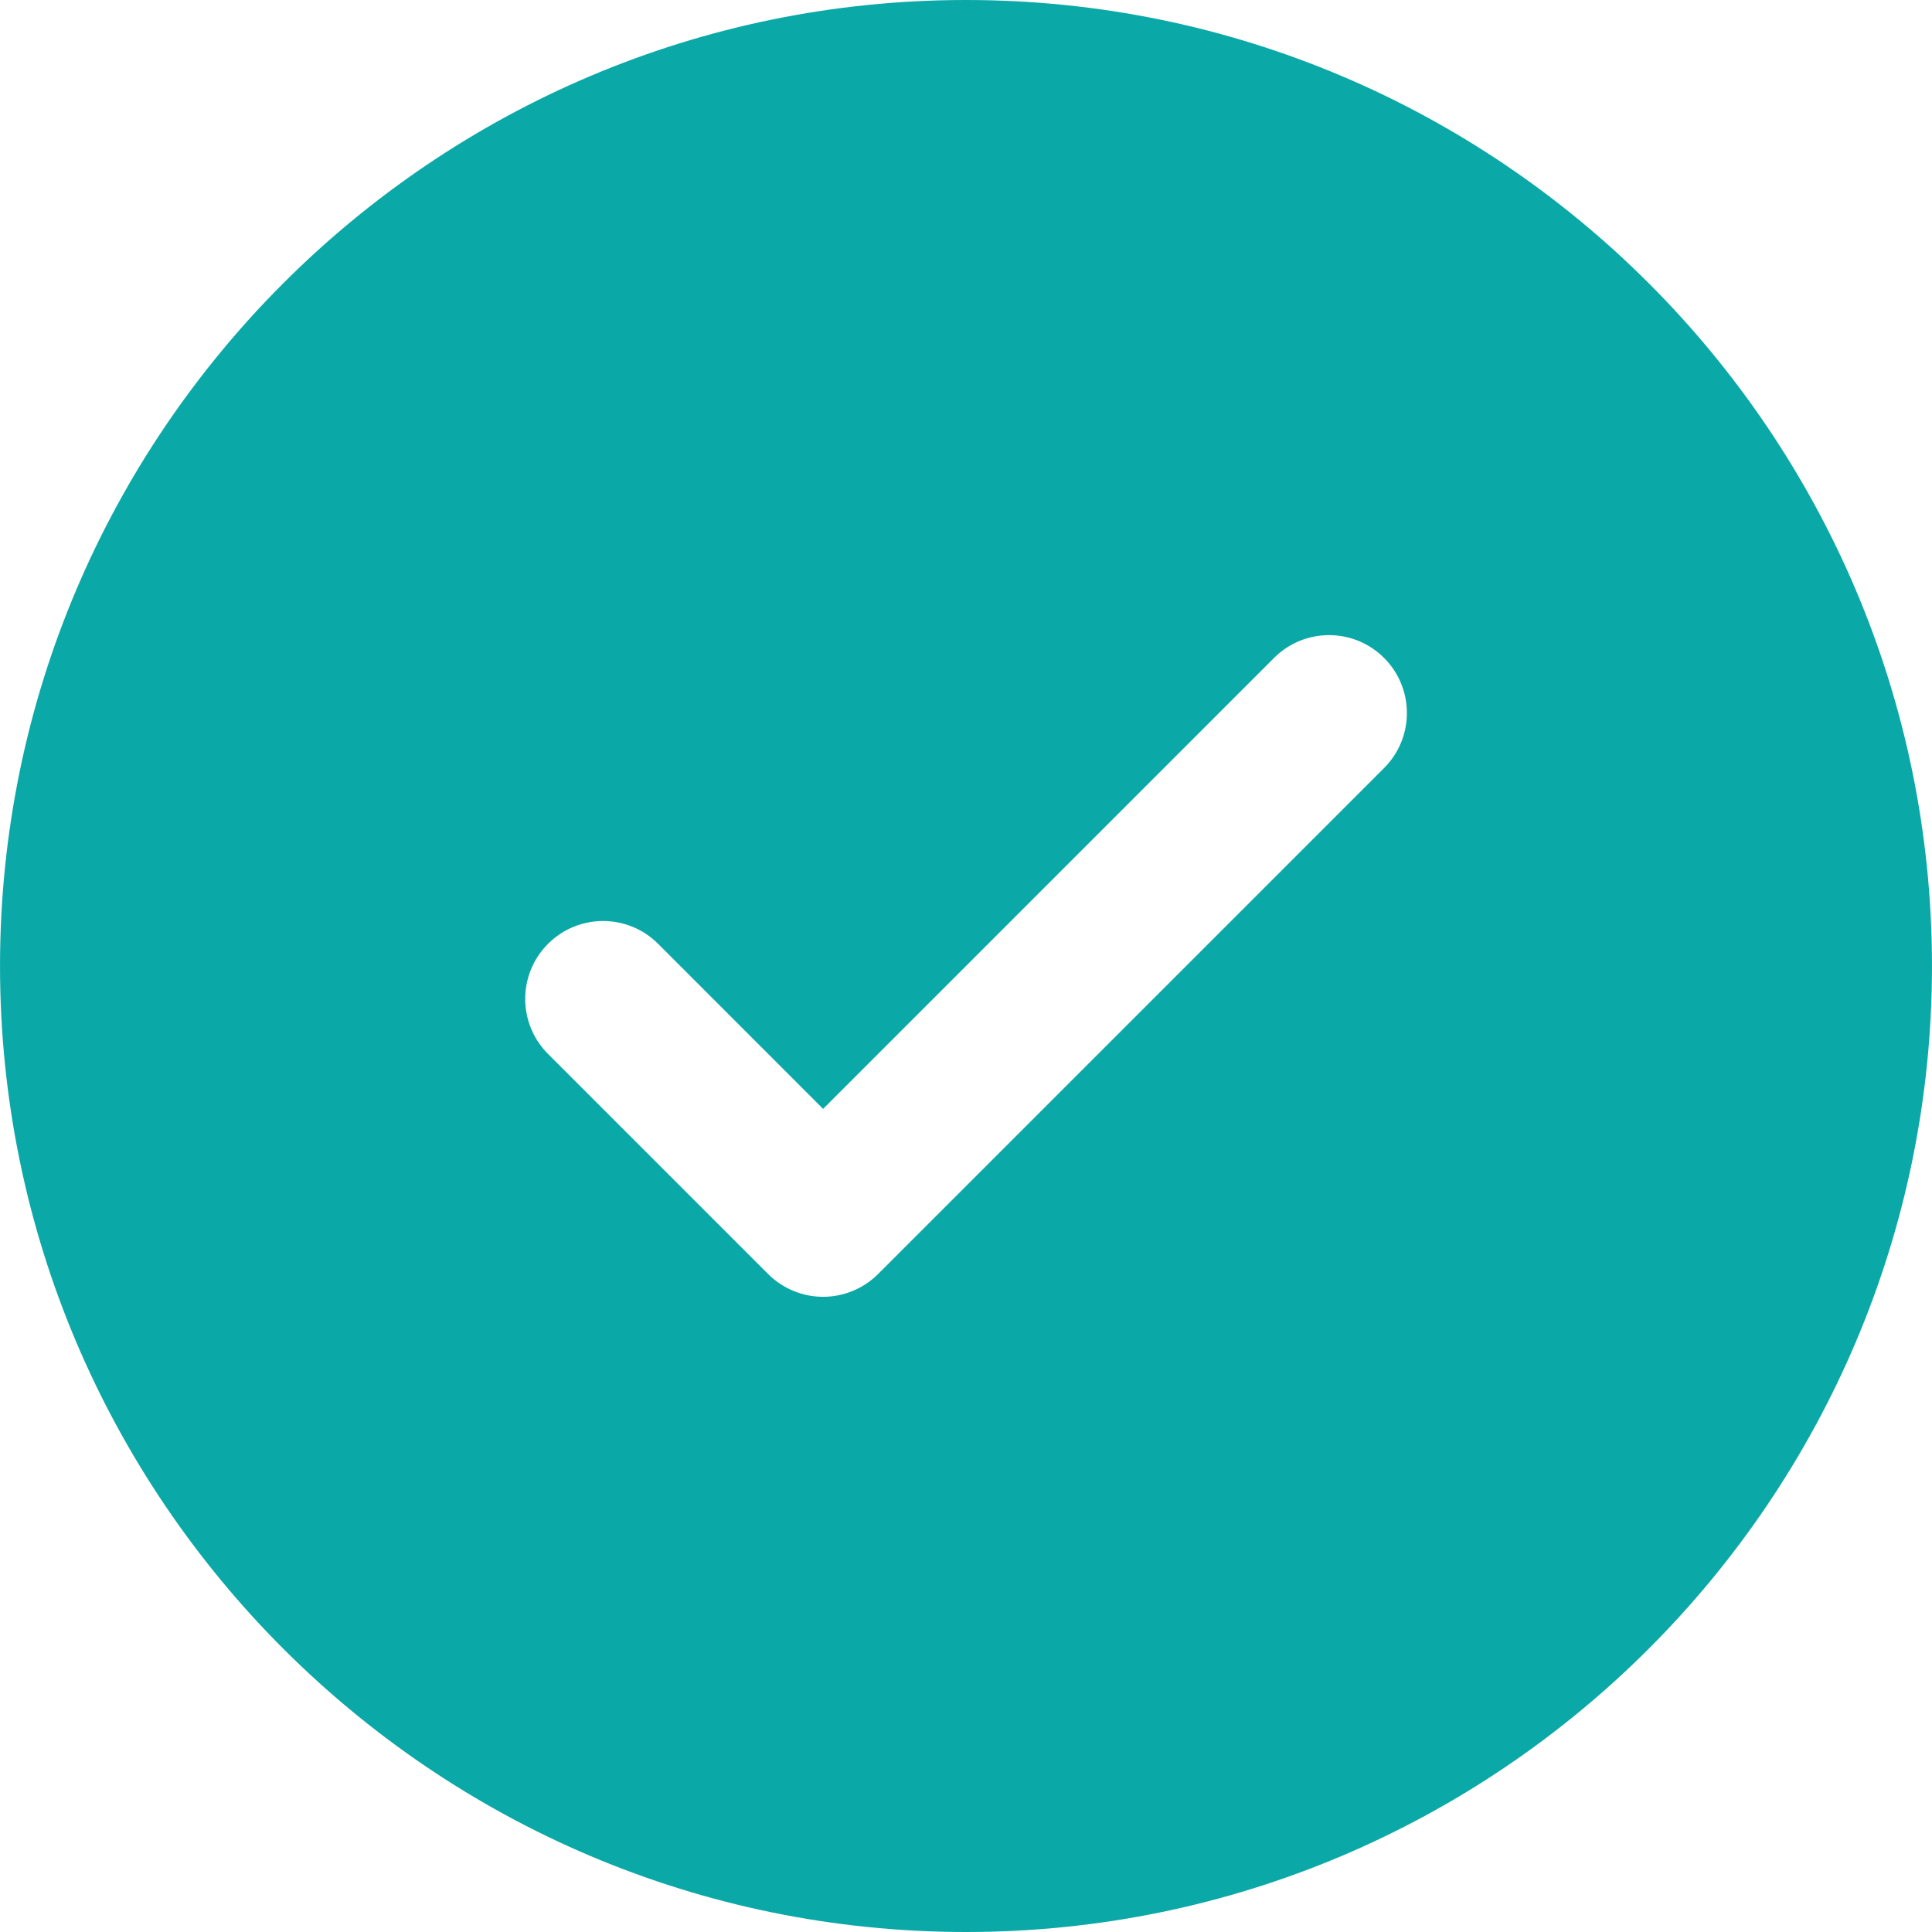
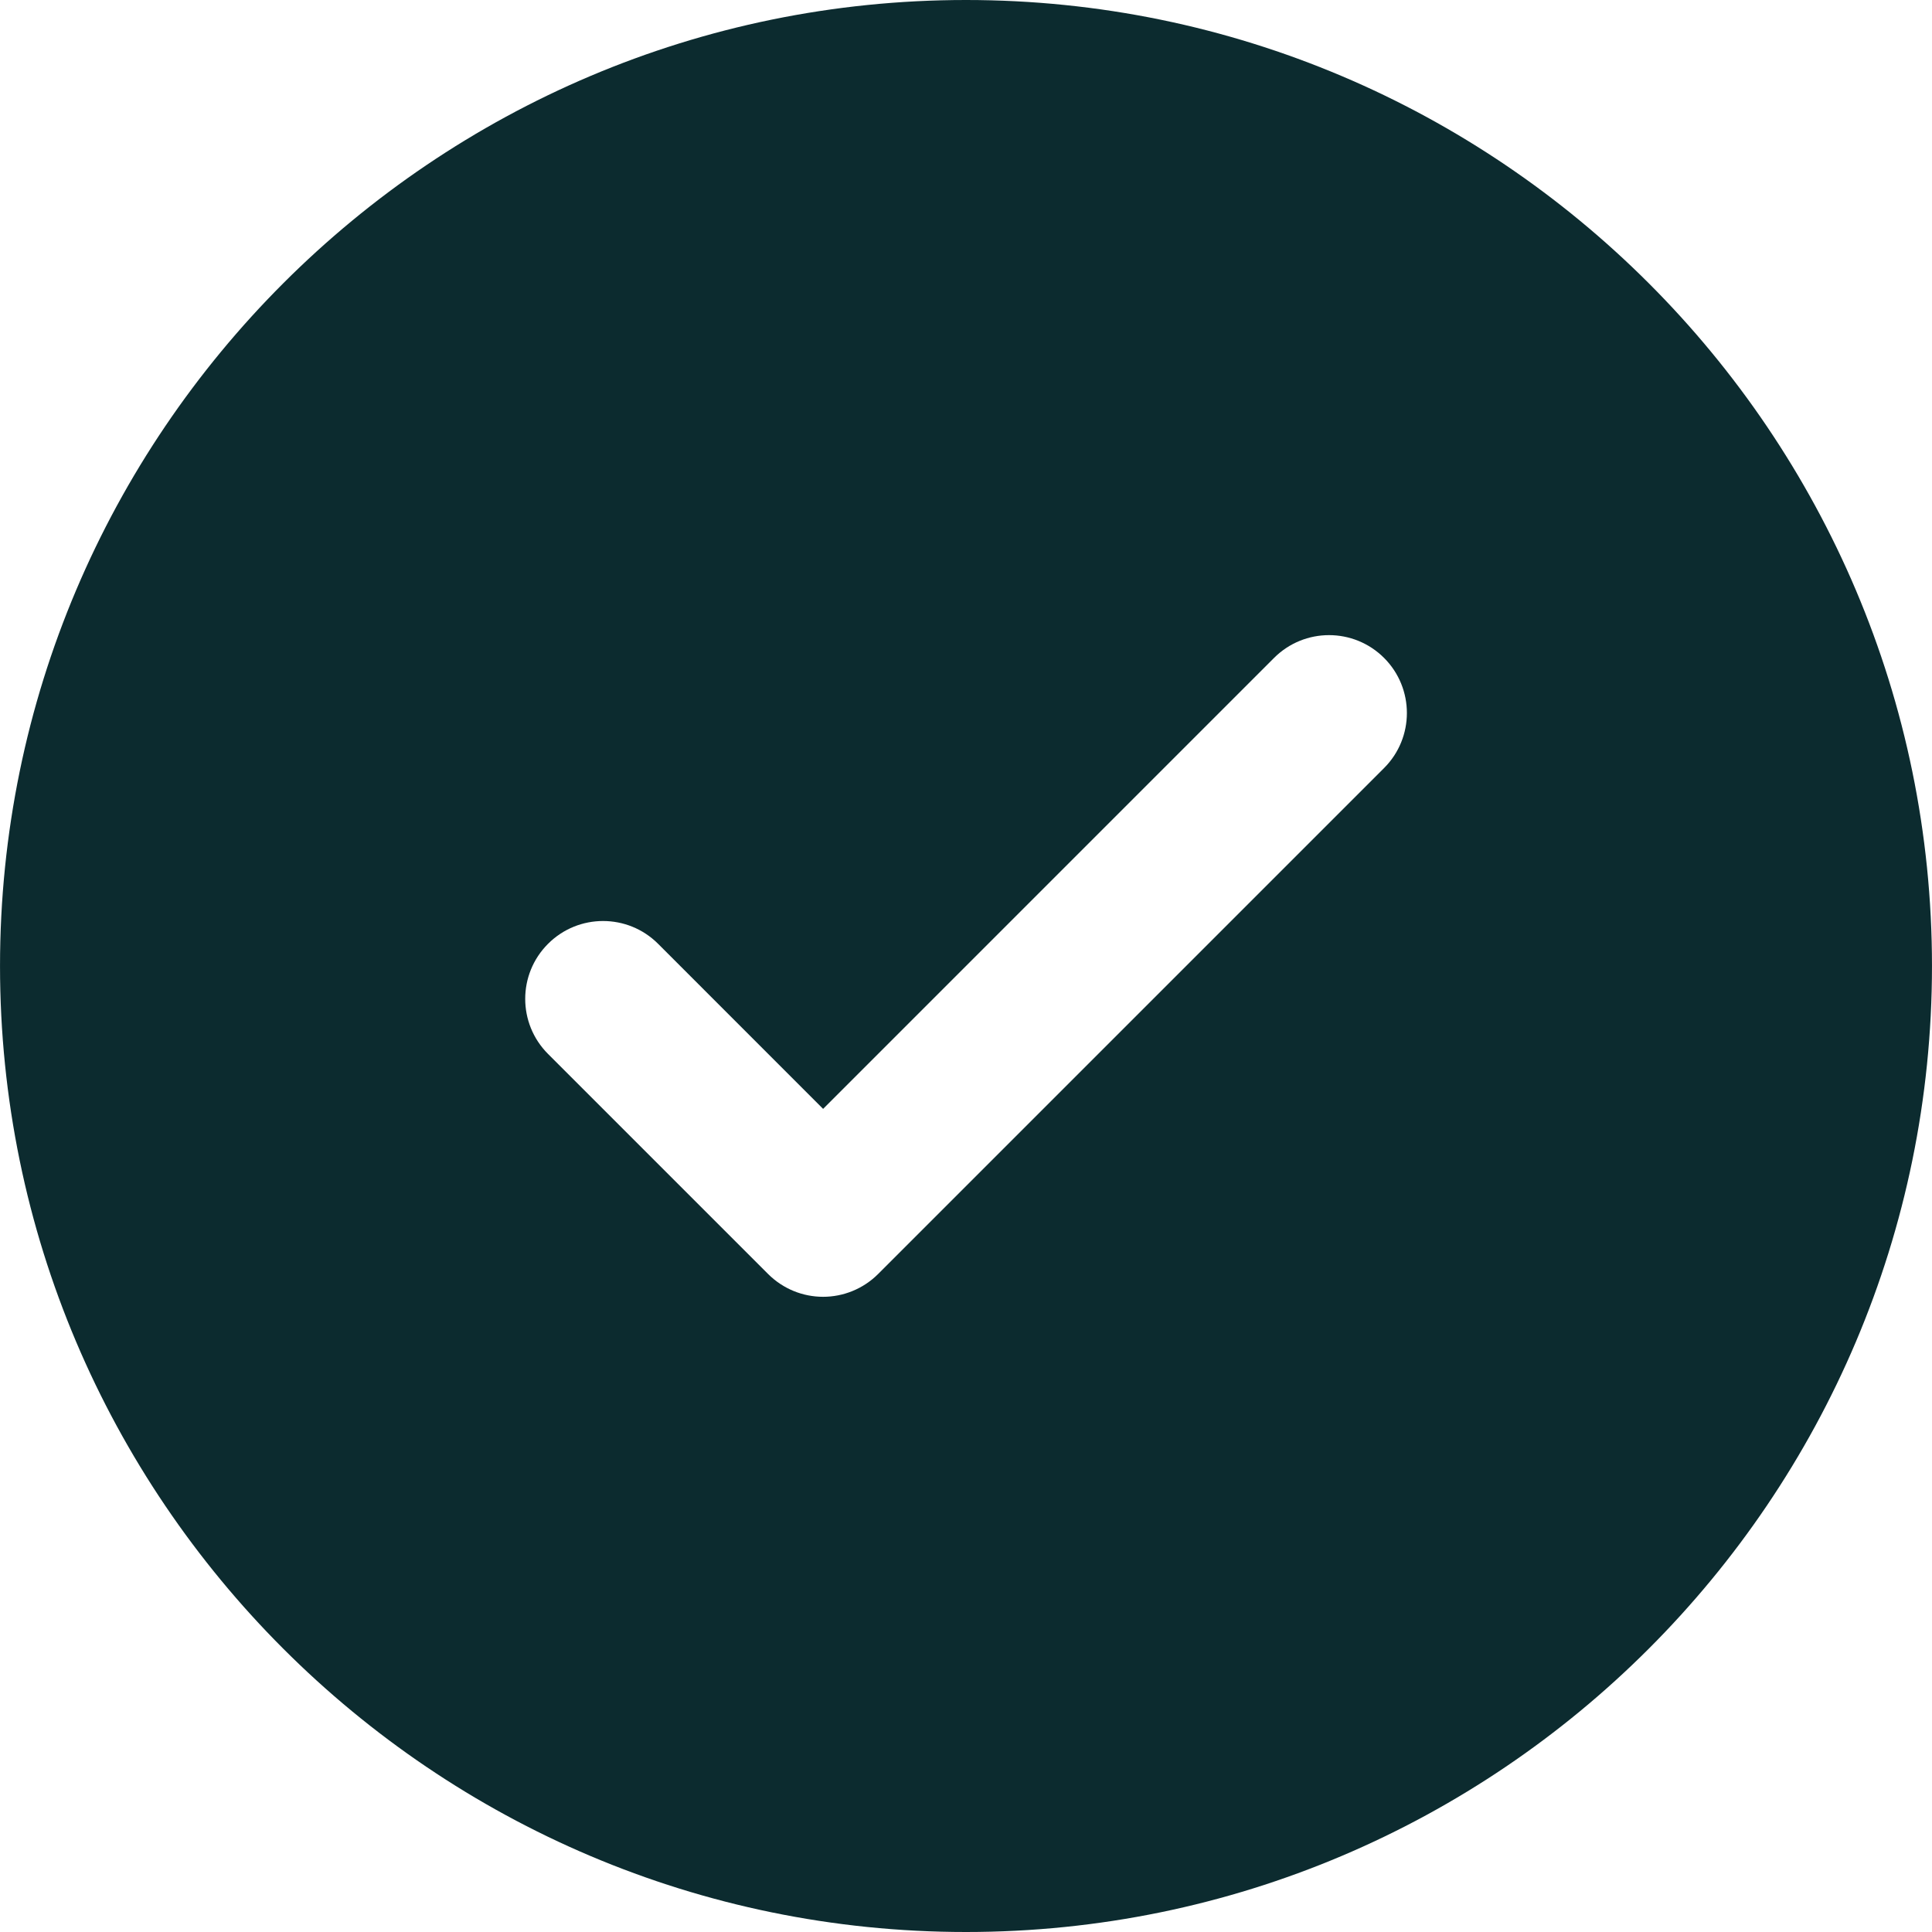
<svg xmlns="http://www.w3.org/2000/svg" version="1.1" id="Capa_1" x="0px" y="0px" width="342.508px" height="342.508px" viewBox="0 0 342.508 342.508" style="enable-background:new 0 0 342.508 342.508;" xml:space="preserve">
-   <path fill="#0aa8a7" d="M171.254,0C76.837,0,0.003,76.819,0.003,171.248c0,94.428,76.829,171.26,171.251,171.26   c94.438,0,171.251-76.826,171.251-171.26C342.505,76.819,265.697,0,171.254,0z M245.371,136.161l-89.69,89.69   c-2.693,2.69-6.242,4.048-9.758,4.048c-3.543,0-7.059-1.357-9.761-4.048l-39.007-39.007c-5.393-5.398-5.393-14.129,0-19.521   c5.392-5.392,14.123-5.392,19.516,0l29.252,29.262l79.944-79.948c5.381-5.386,14.111-5.386,19.504,0   C250.764,122.038,250.764,130.769,245.371,136.161z" />
+   <path fill="#0c2b2f" d="M171.254,0C76.837,0,0.003,76.819,0.003,171.248c0,94.428,76.829,171.26,171.251,171.26   c94.438,0,171.251-76.826,171.251-171.26C342.505,76.819,265.697,0,171.254,0z M245.371,136.161l-89.69,89.69   c-2.693,2.69-6.242,4.048-9.758,4.048c-3.543,0-7.059-1.357-9.761-4.048l-39.007-39.007c-5.393-5.398-5.393-14.129,0-19.521   c5.392-5.392,14.123-5.392,19.516,0l29.252,29.262l79.944-79.948c5.381-5.386,14.111-5.386,19.504,0   C250.764,122.038,250.764,130.769,245.371,136.161z" />
</svg>
